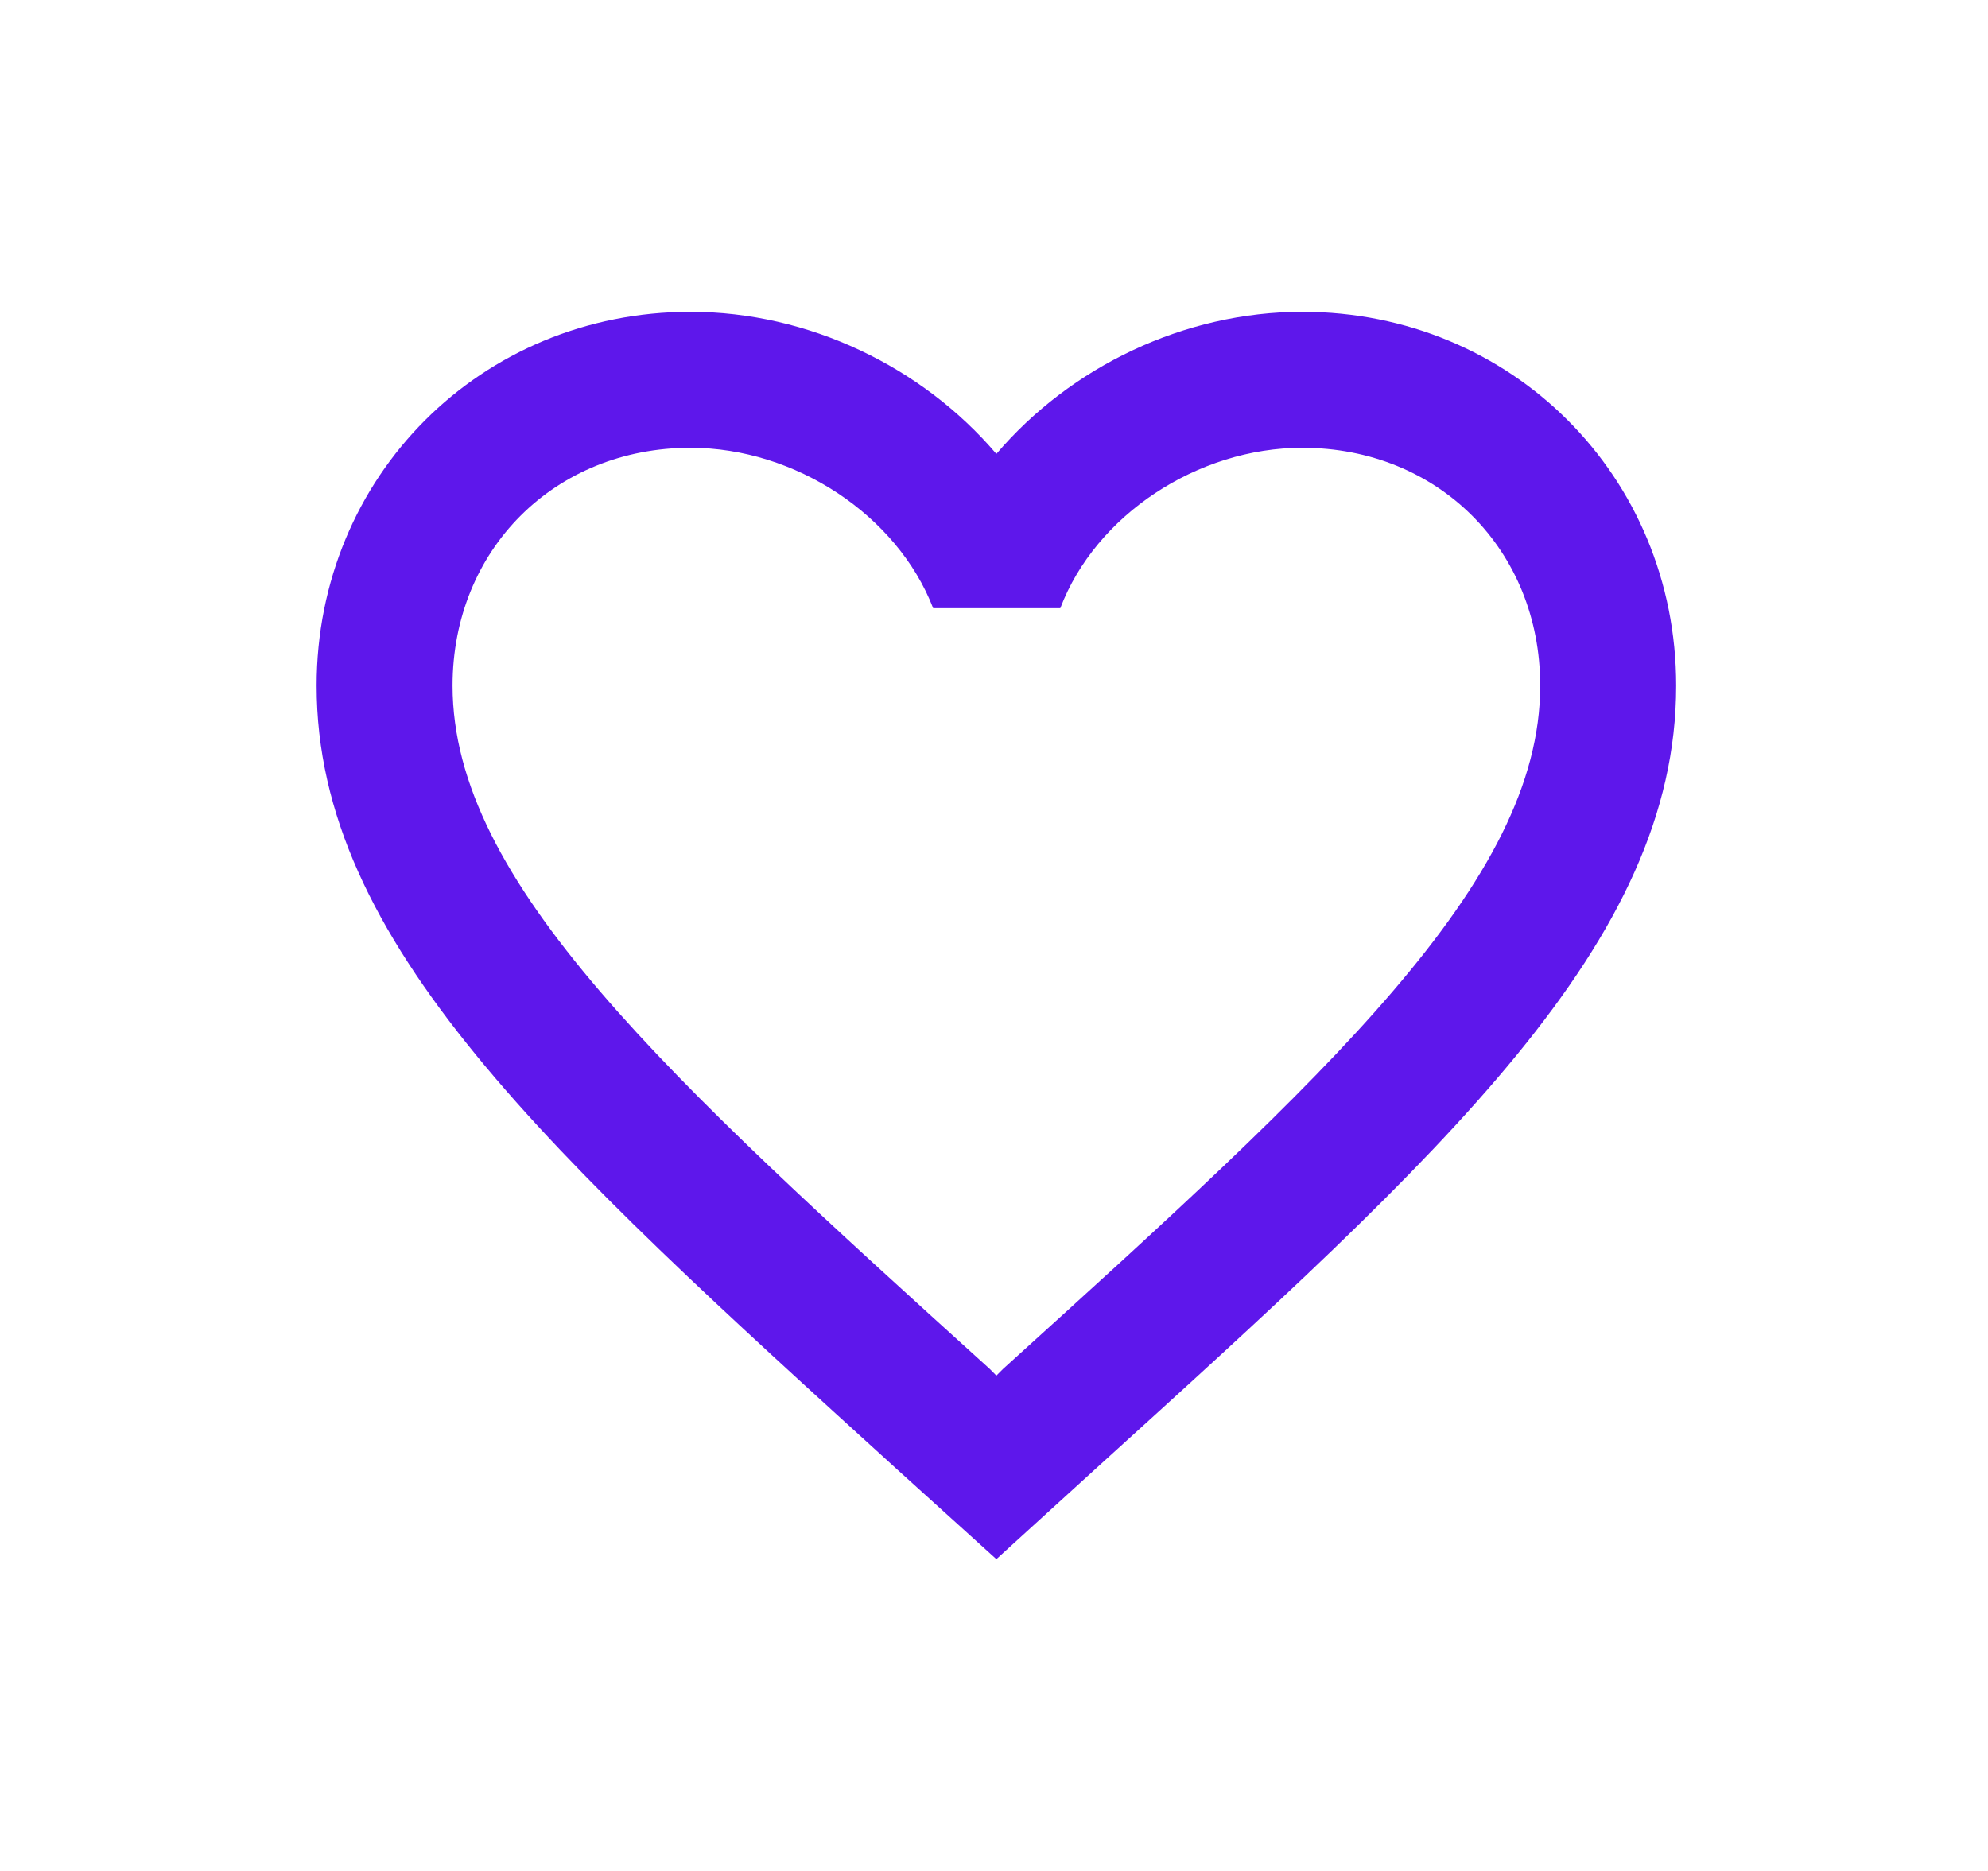
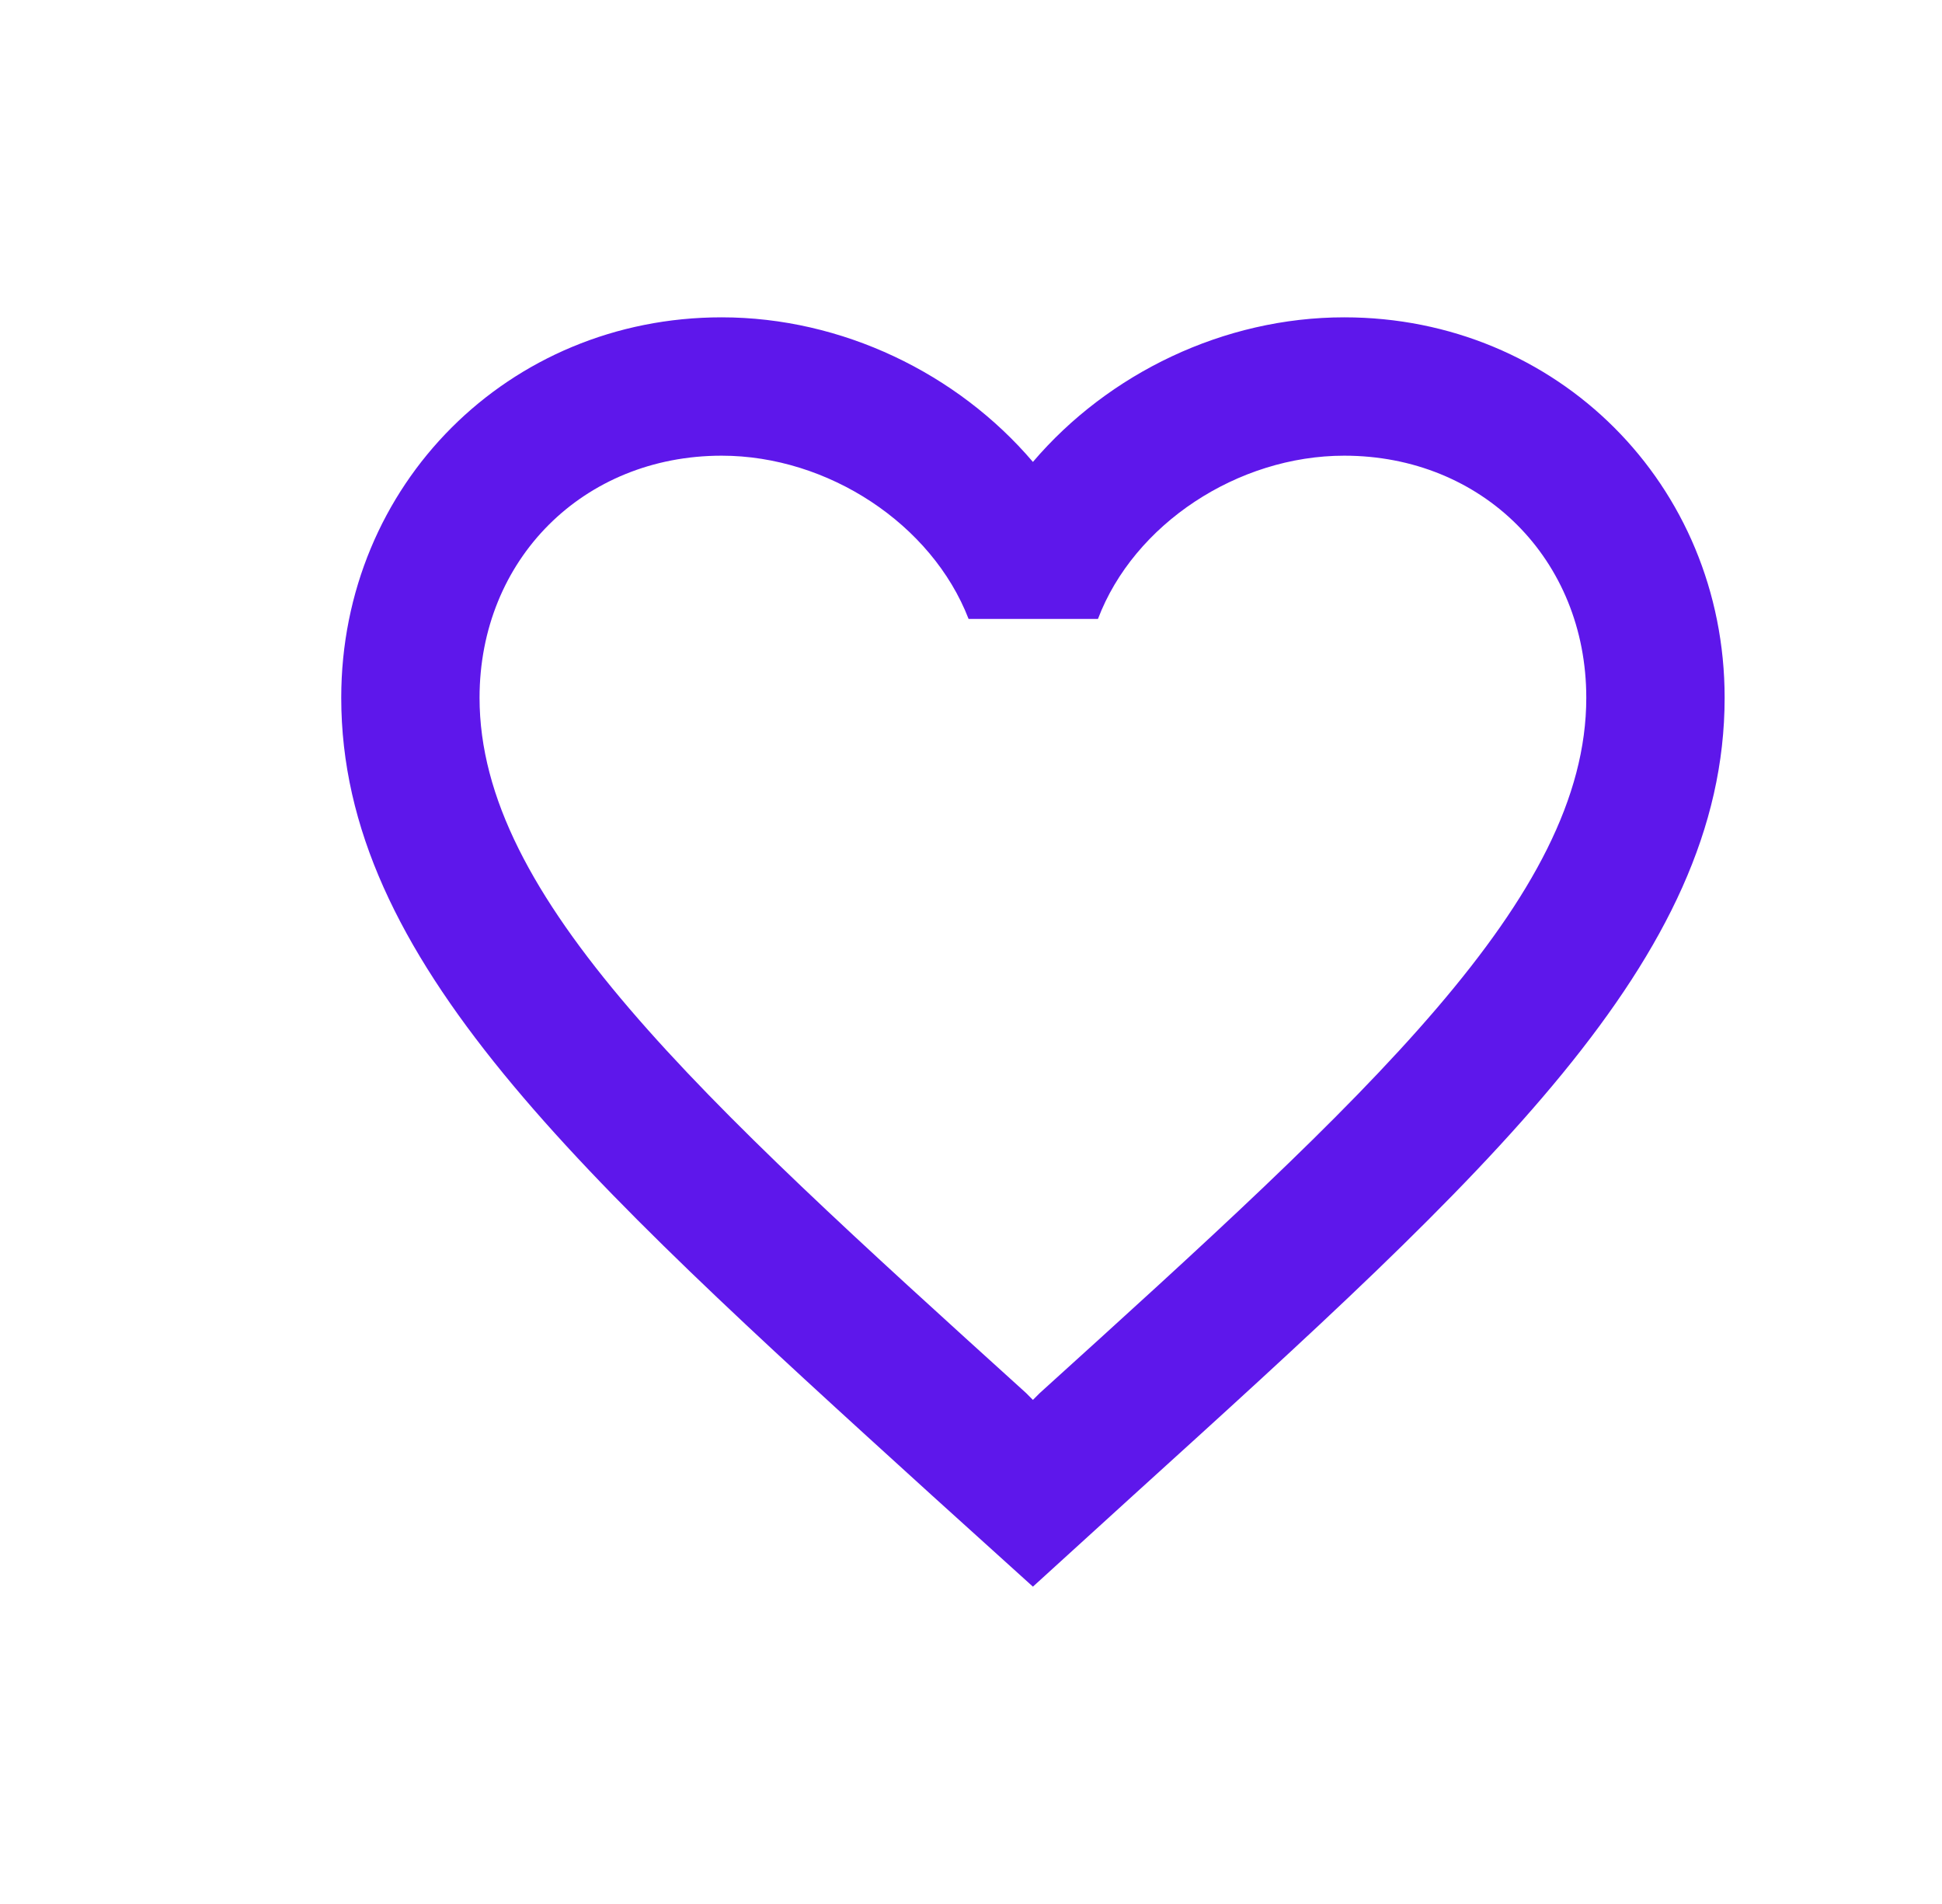
- <svg xmlns="http://www.w3.org/2000/svg" width="51" height="48" viewBox="0 0 51 48" fill="none">
+ <svg xmlns="http://www.w3.org/2000/svg" width="51" height="50" viewBox="0 0 48 48" fill="none">
  <path d="M33.409 8C30.374 8 27.462 9.413 25.561 11.645C23.66 9.413 20.748 8 17.714 8C12.343 8 8.123 12.22 8.123 17.591C8.123 24.183 14.052 29.554 23.033 37.715L25.561 40L28.09 37.698C37.071 29.554 43 24.183 43 17.591C43 12.22 38.78 8 33.409 8ZM25.736 35.117L25.561 35.292L25.387 35.117C17.086 27.601 11.61 22.631 11.61 17.591C11.61 14.104 14.226 11.488 17.714 11.488C20.399 11.488 23.015 13.214 23.939 15.603H27.201C28.107 13.214 30.723 11.488 33.409 11.488C36.896 11.488 39.512 14.104 39.512 17.591C39.512 22.631 34.036 27.601 25.736 35.117Z" fill="#5E17EB" />
  <defs>
    <linearGradient id="paint0_linear_191405_505" x1="22.695" y1="4.16" x2="72.945" y2="11.412" gradientUnits="userSpaceOnUse">
      <stop stop-color="#002F52" />
      <stop offset="1" stop-color="#326589" />
    </linearGradient>
  </defs>
</svg>
